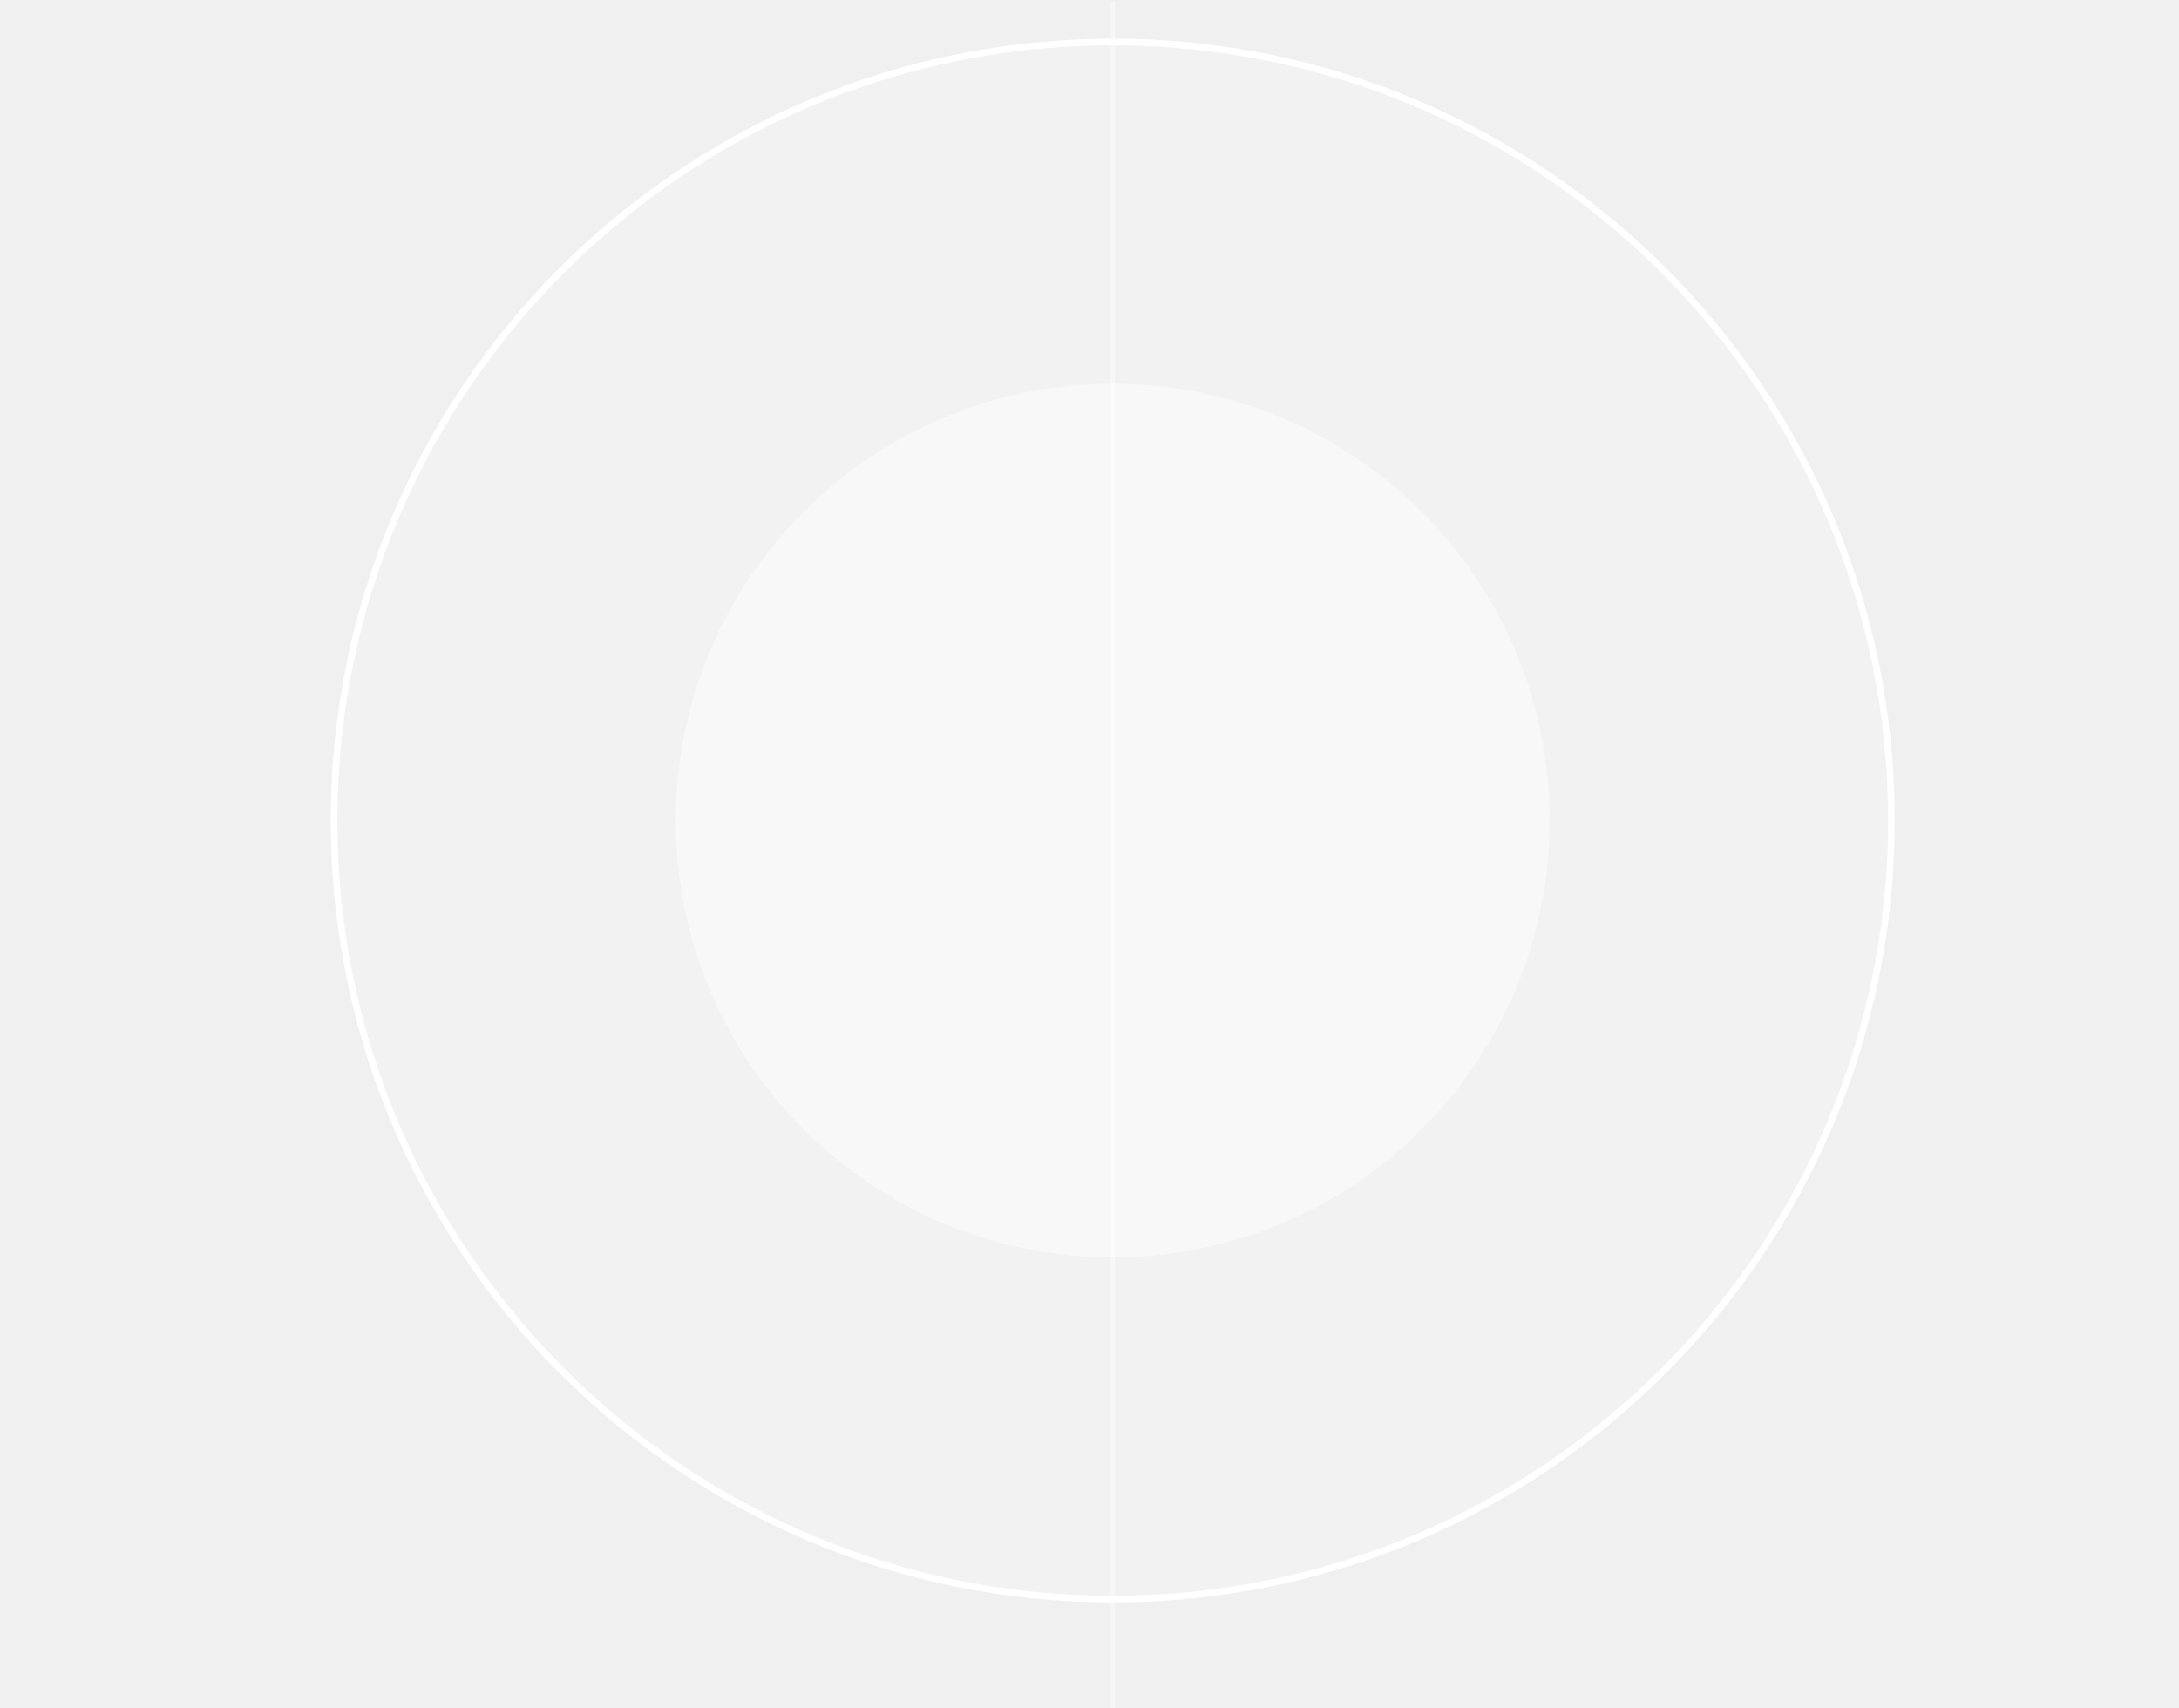
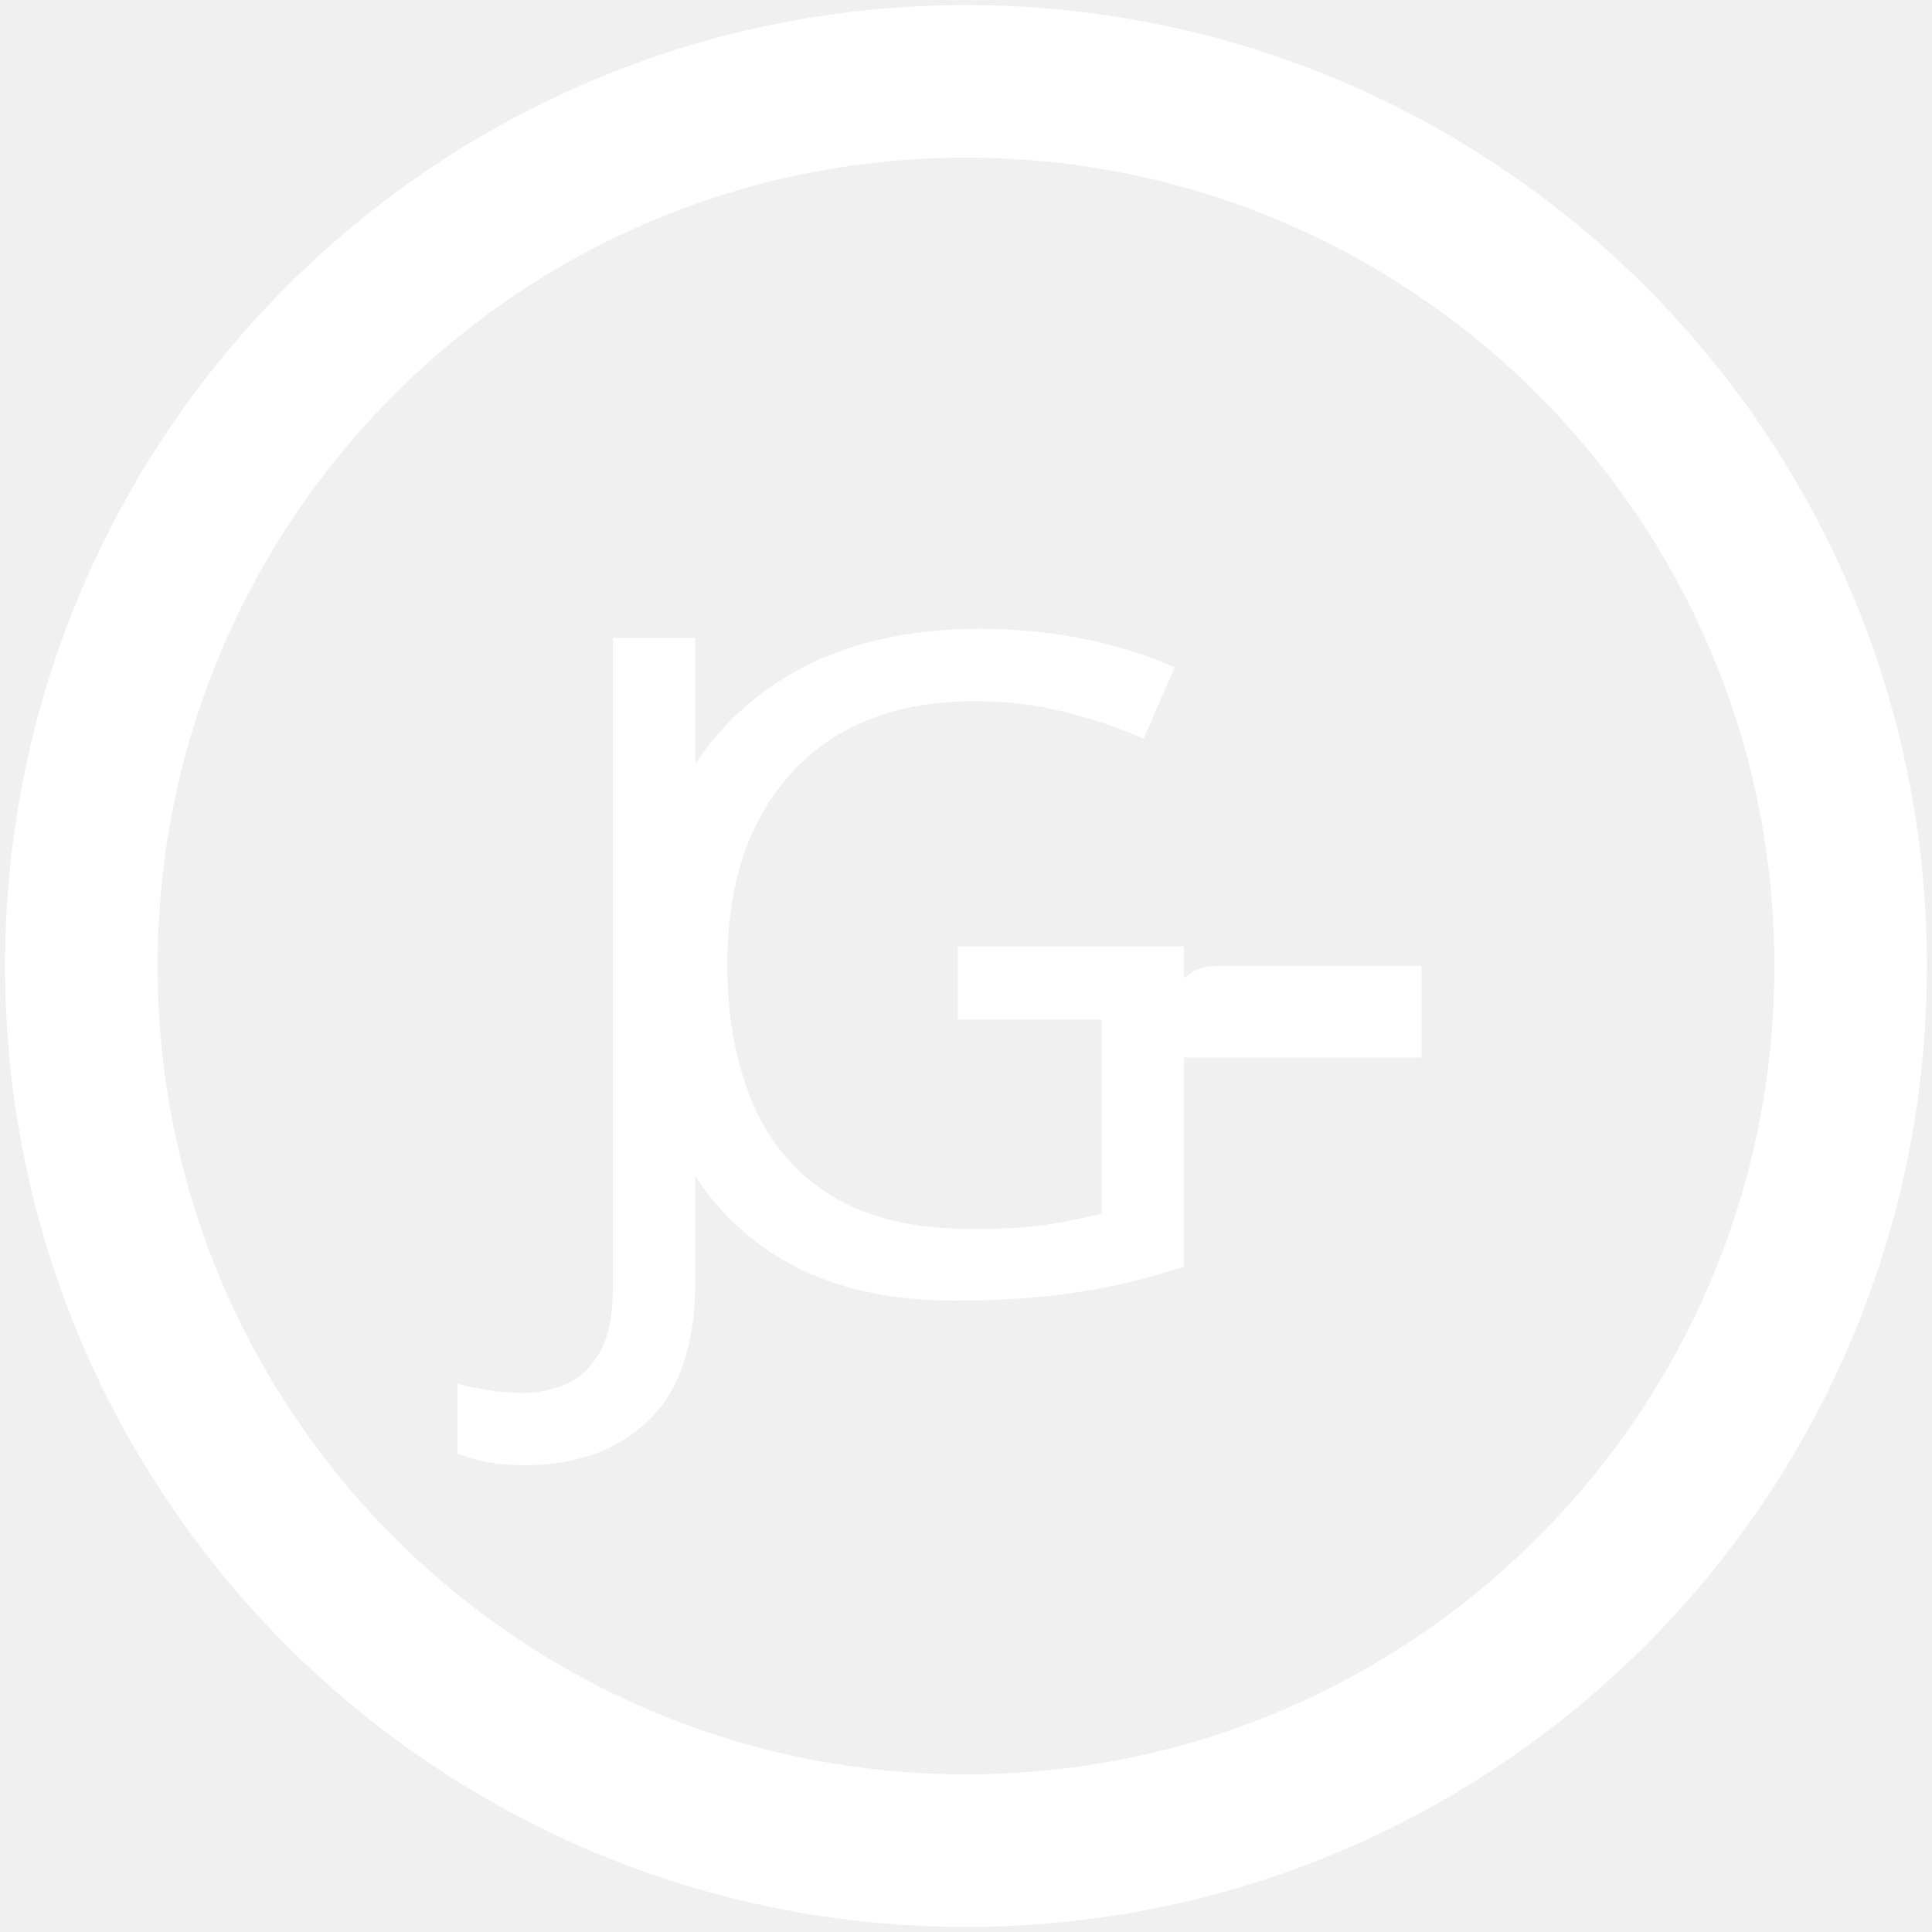
- <svg xmlns="http://www.w3.org/2000/svg" width="985px" height="772px" viewBox="0 0 985 772" version="1.1">
-   <defs>
-     <linearGradient x1="0%" y1="0%" x2="100%" y2="0%" id="linearGradient-1">
-       <stop stop-color="#FFFFFF" offset="0%" />
-       <stop stop-color="#FFFFFF" stop-opacity="0" offset="100%" />
-     </linearGradient>
-     <linearGradient x1="0%" y1="0%" x2="100%" y2="100%" id="linearGradient-2">
-       <stop stop-color="#FFFFFF" stop-opacity="0" offset="0%" />
-       <stop stop-color="#FFFFFF" offset="100%" />
-     </linearGradient>
-   </defs>
+ <svg xmlns="http://www.w3.org/2000/svg" width="190px" height="190px" viewBox="0 0 190 190" version="1.1">
+   <defs />
  <g id="Page-1" stroke="none" stroke-width="1" fill="none" fill-rule="evenodd">
-     <g id="Artboard" transform="translate(0, -2)">
-       <g id="Group-13" transform="translate(1, 3)">
-         <ellipse id="Oval-5" stroke="#FFFFFF" stroke-width="3" fill-opacity="0.156" fill="#FFFFFF" cx="502" cy="370" rx="352" ry="352" />
-         <path d="M502,0.5 L502,770.501" id="Line" stroke-opacity="0.377" stroke="#FFFFFF" stroke-width="2" stroke-linecap="square" />
-         <circle id="Oval-5" stroke="#FFFFFF" stroke-width="3" fill="#FFFFFF" opacity="0.467" cx="502" cy="370" r="196" />
-         <path d="M0.5,369.5 L502.5,369.5" id="Line" stroke="url(#linearGradient-1)" stroke-width="3" stroke-linecap="square" />
-         <path d="M501.5,369.5 L985.551,369.5" id="Line" stroke="url(#linearGradient-2)" stroke-width="3" stroke-linecap="square" />
-       </g>
+     <g id="Group-8" transform="translate(8, 8)">
+       <text id="JG" font-family="Montserrat-Medium, Montserrat" font-size="90" font-weight="400" letter-spacing="-19" fill="#FFFFFF">
+         <tspan x="44" y="119">JG</tspan>
+       </text>
+       <path d="M107,91.5 C107,89.015 109.008,87 111.491,87 L131.8,87 L131.8,96 L107,96 L107,91.5 Z" id="Rectangle-4" fill="#FFFFFF" />
+       <circle id="Oval" stroke="#FFFFFF" stroke-width="15" cx="87" cy="87" r="87" />
    </g>
  </g>
</svg>
